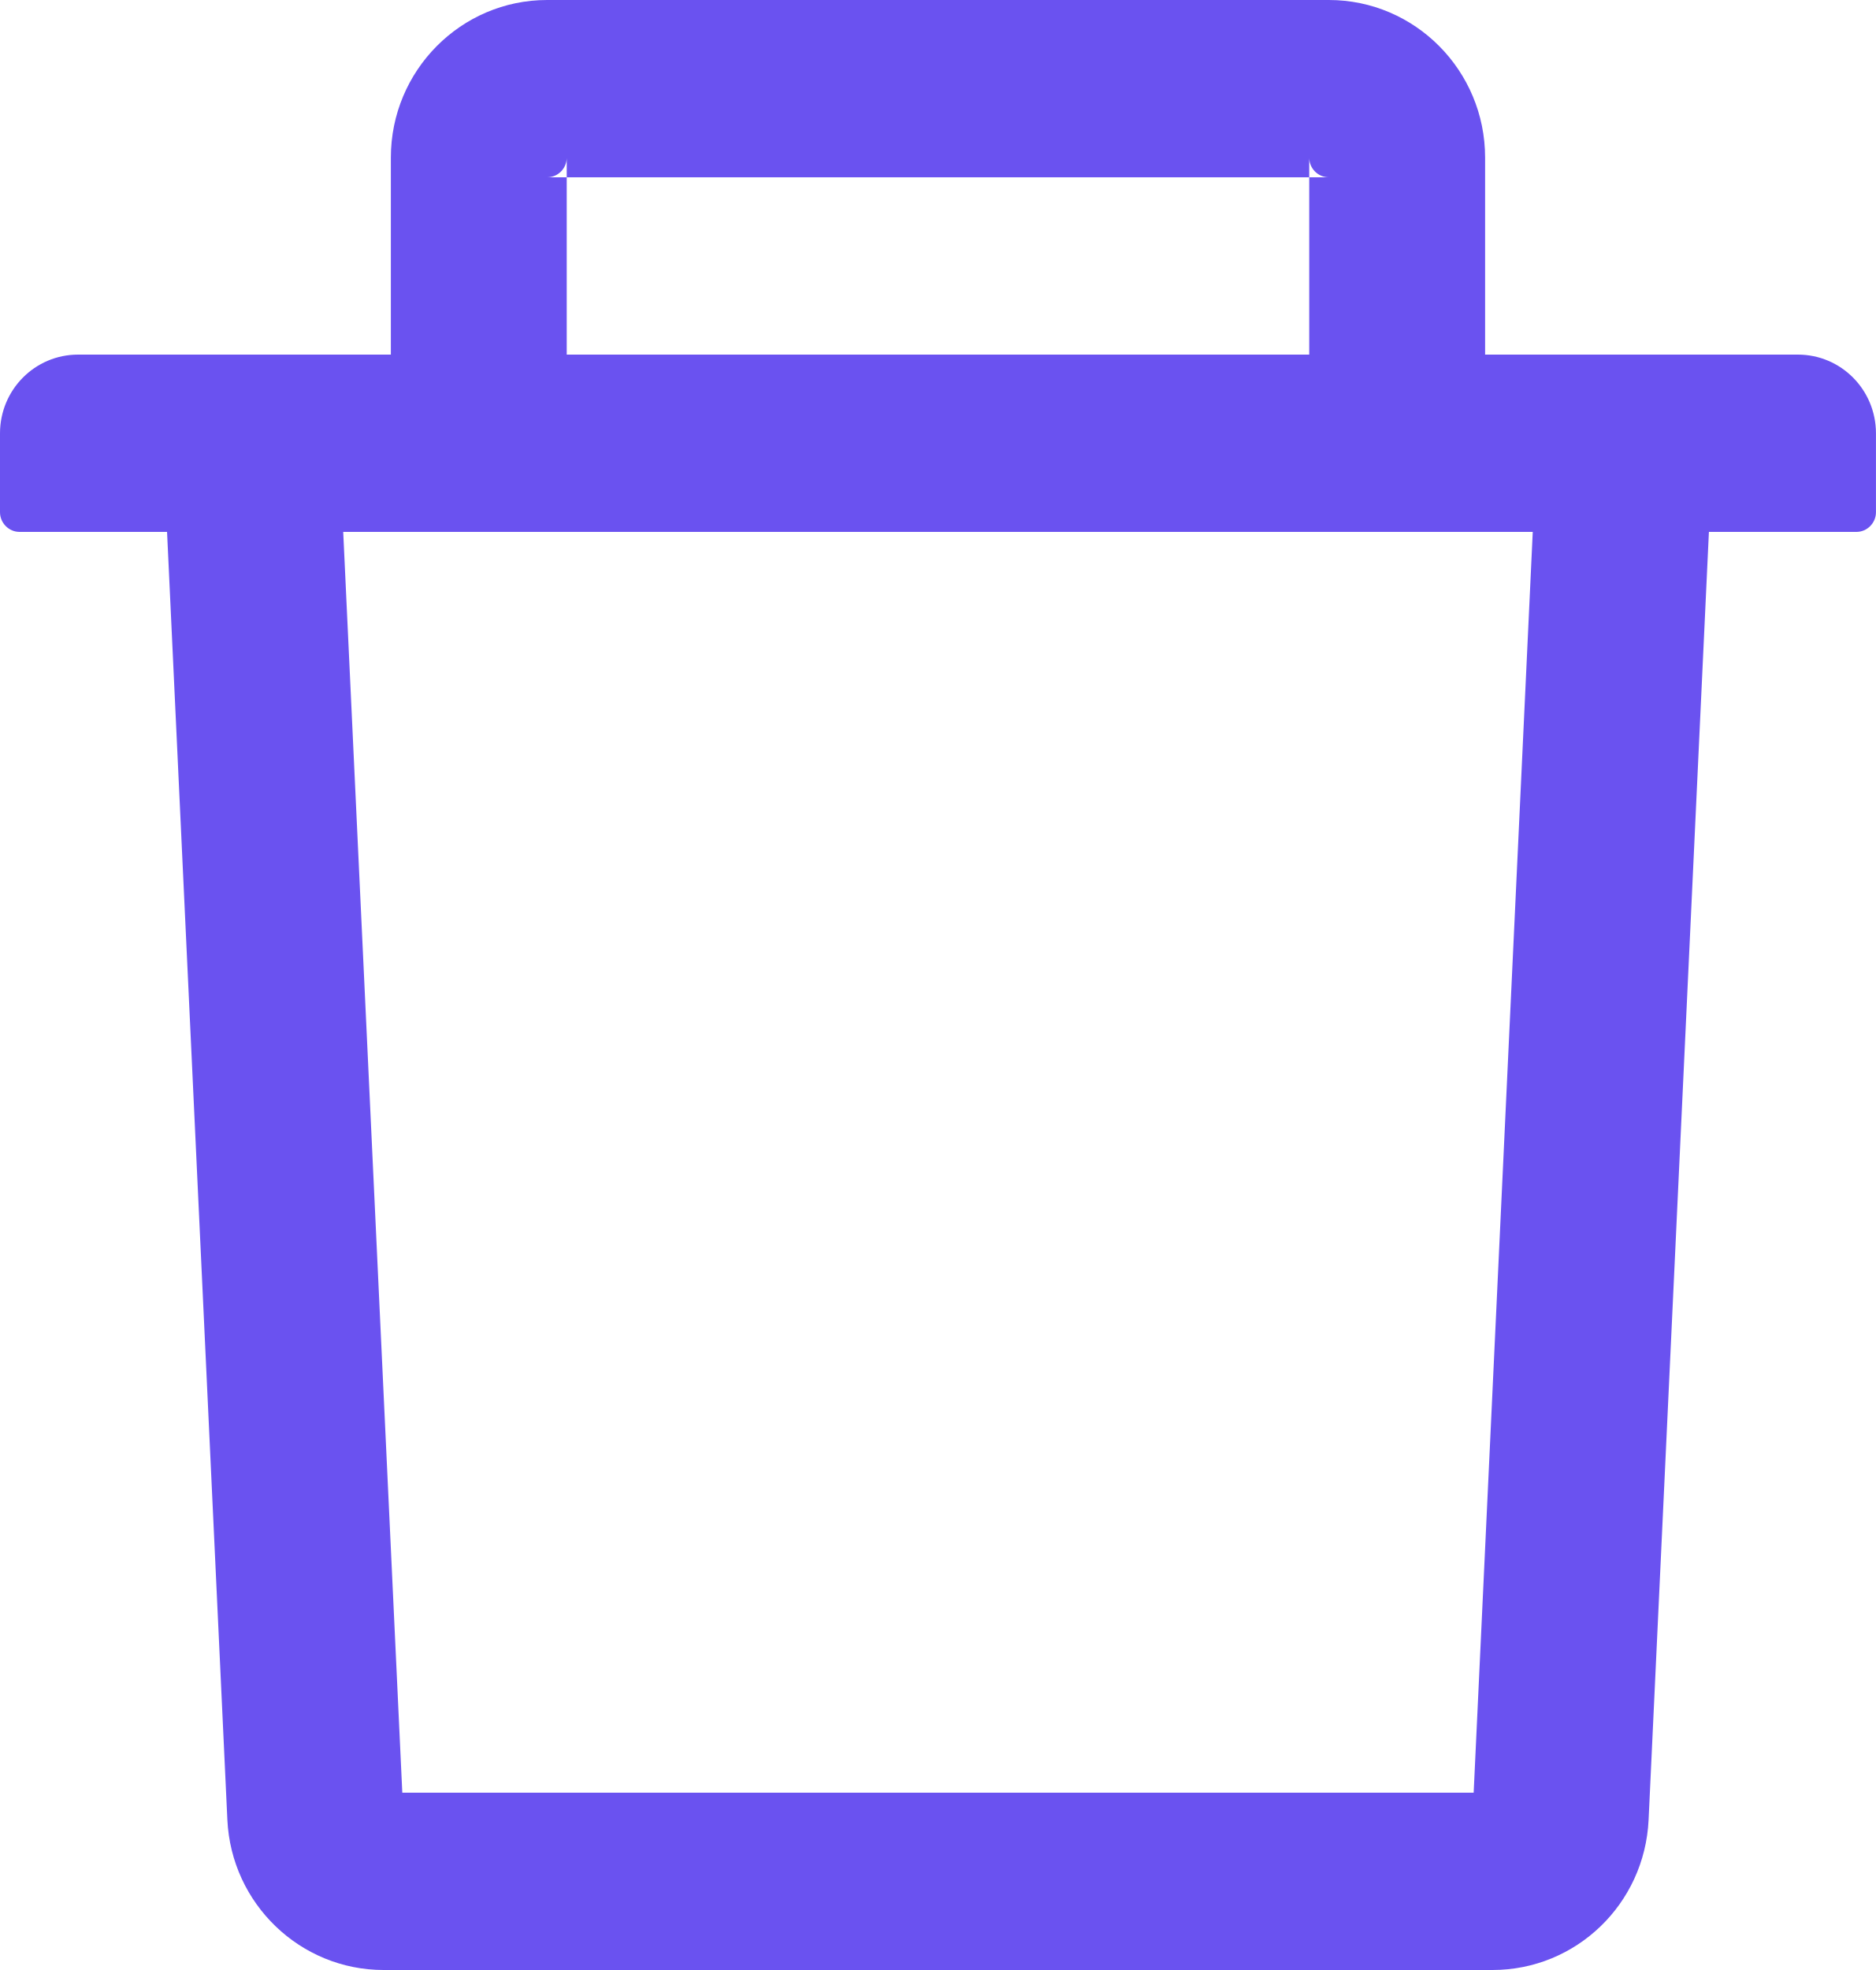
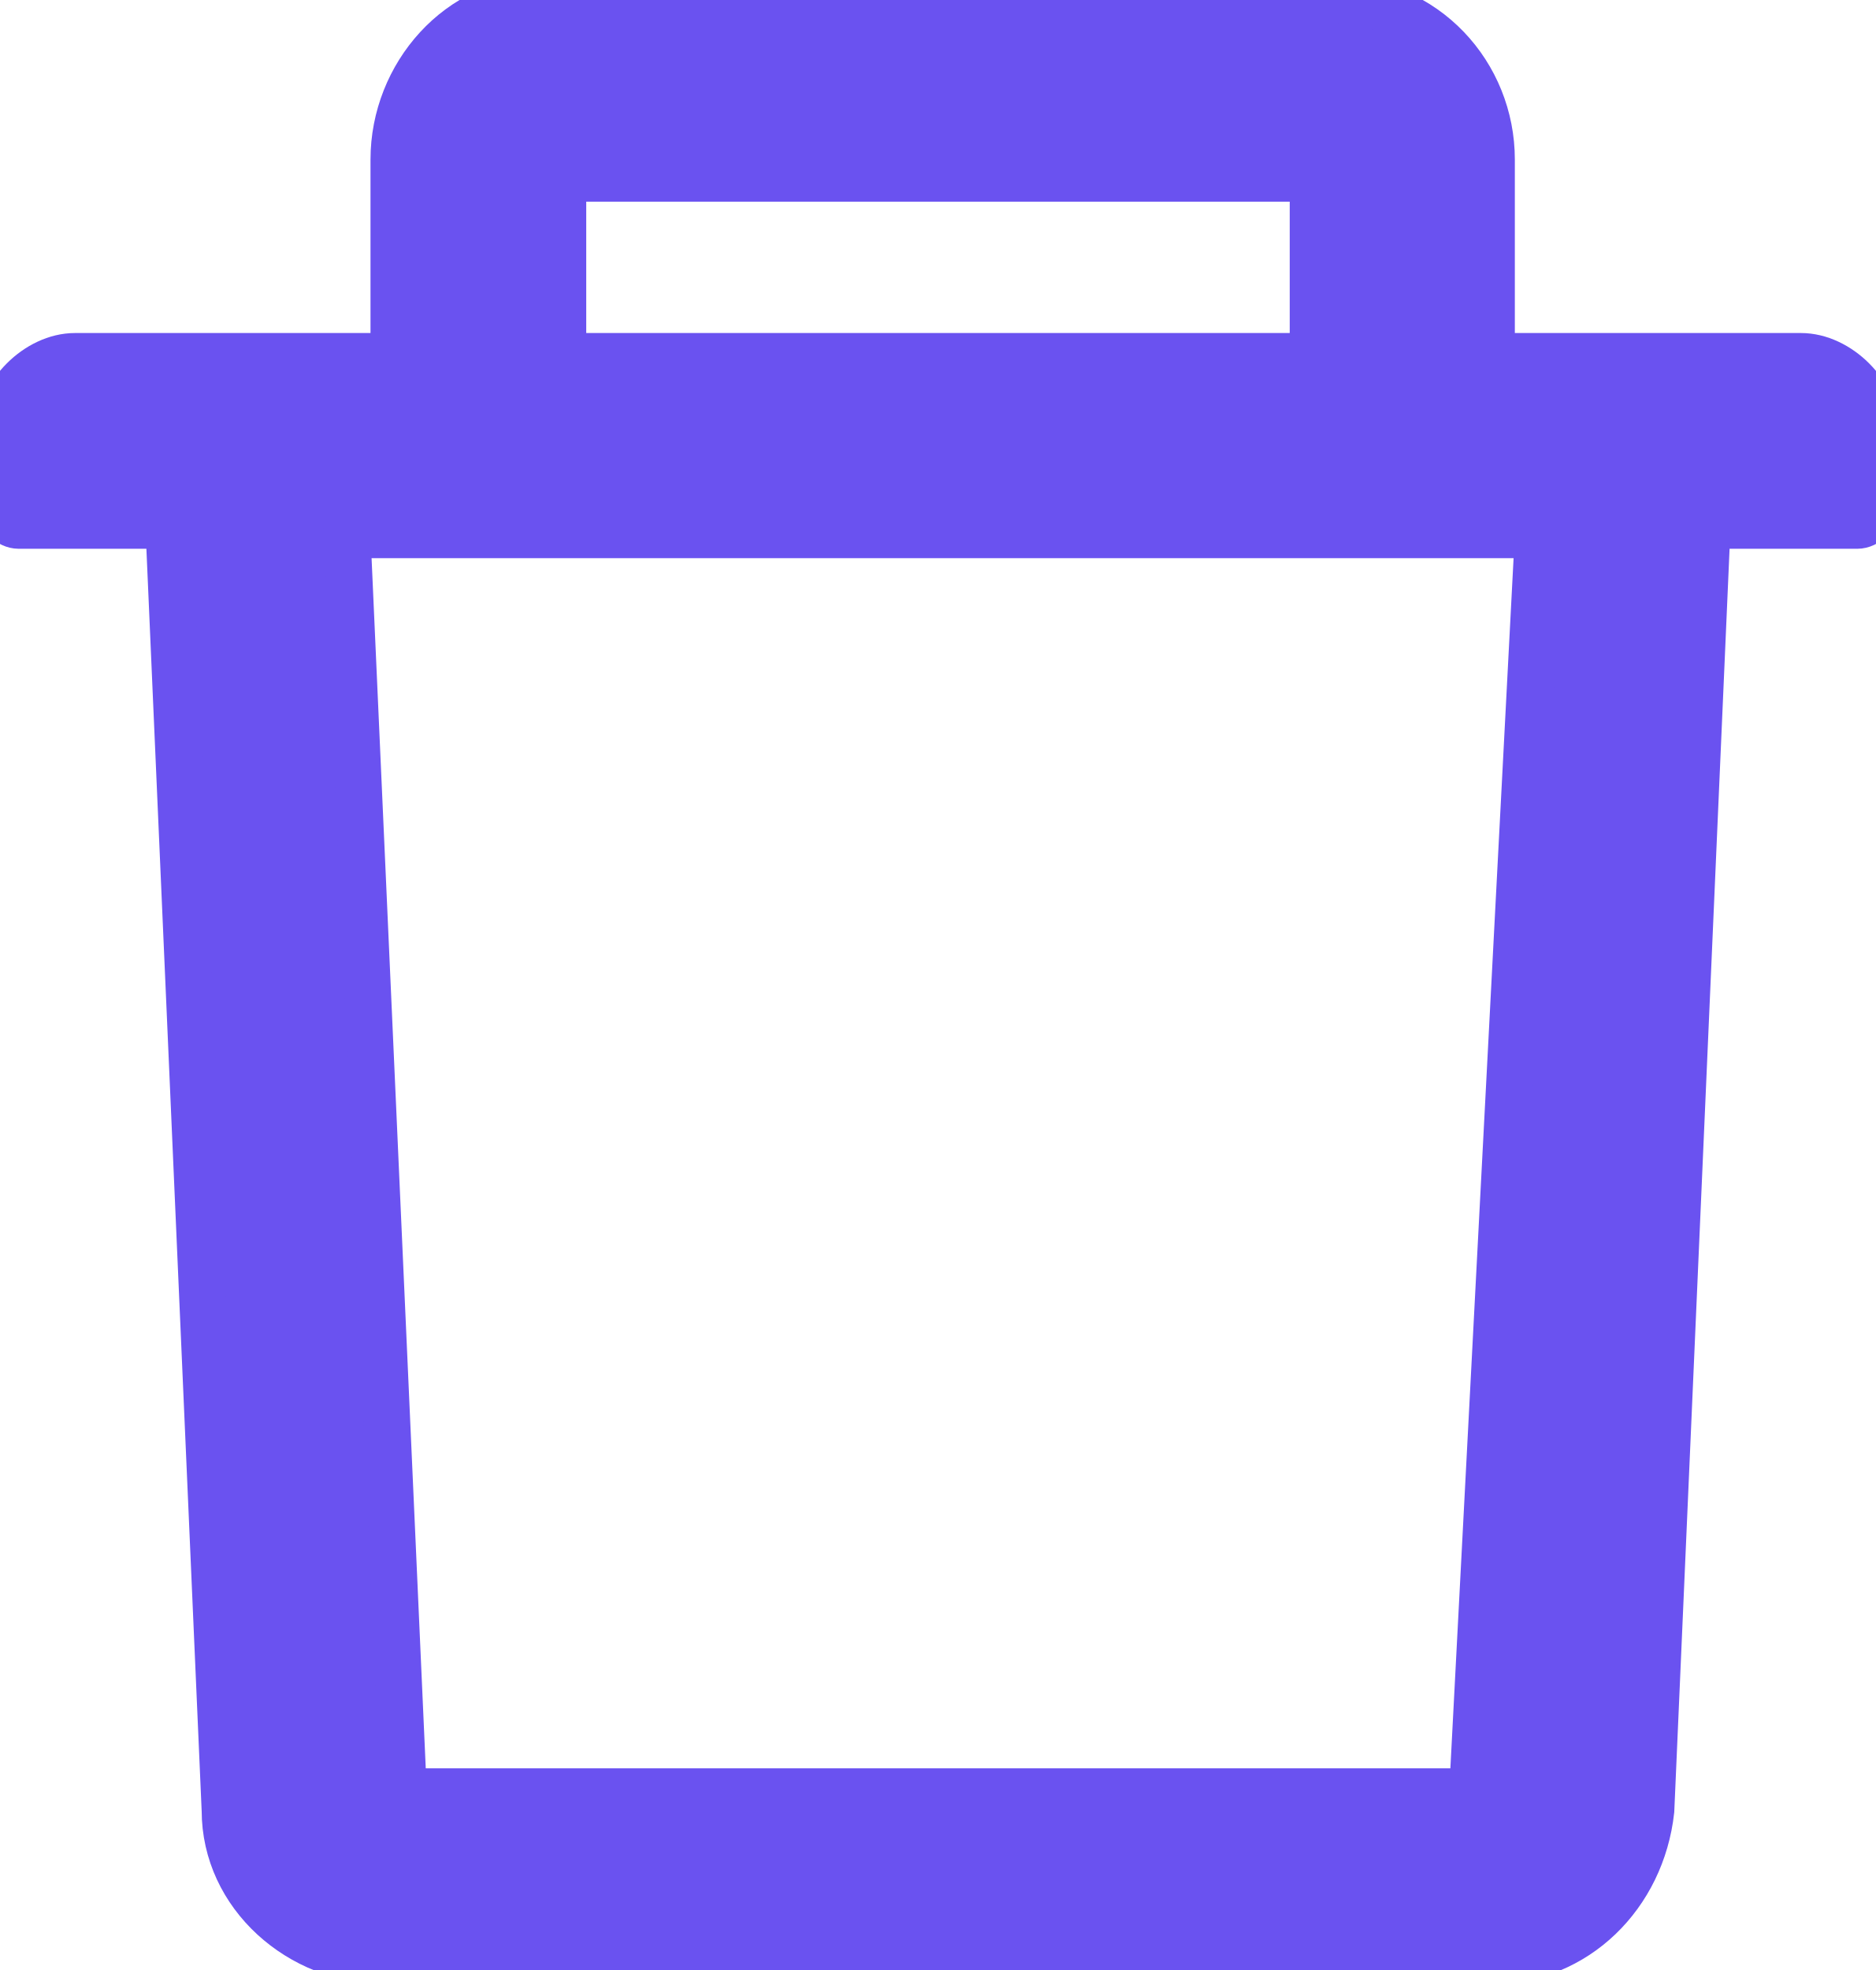
- <svg xmlns="http://www.w3.org/2000/svg" width="20" height="21" viewBox="0 0 20 21" fill="none">
-   <path d="M6.042 1.89H5.833C5.948 1.89 6.042 1.796 6.042 1.68V1.89H13.958V1.68C13.958 1.796 14.052 1.89 14.167 1.89H13.958V3.78H15.833V1.68C15.833 0.753 15.086 0 14.167 0H5.833C4.914 0 4.167 0.753 4.167 1.68V3.78H6.042V1.89ZM19.167 3.78H0.833C0.372 3.78 0 4.155 0 4.62V5.46C0 5.575 0.094 5.67 0.208 5.67H1.781L2.424 19.399C2.466 20.294 3.201 21 4.089 21H15.912C16.802 21 17.534 20.297 17.576 19.399L18.219 5.67H19.792C19.906 5.67 20 5.575 20 5.46V4.62C20 4.155 19.628 3.78 19.167 3.78ZM15.711 19.11H4.289L3.659 5.67H16.341L15.711 19.11Z" fill="#6A52F0" />
+ <svg xmlns="http://www.w3.org/2000/svg" version="1.1" id="Calque_1" x="0px" y="0px" viewBox="0 0 20 21" style="enable-background:new 0 0 20 21;" xml:space="preserve">
+   <style type="text/css">
+ 	.st0{fill:#6A52F0;stroke:#6A52F0;stroke-width:0.5;stroke-miterlimit:10;}
+ </style>
+   <path class="st0" d="M6,1.9H5.8C5.9,1.9,6,1.8,6,1.7V1.9h8V1.7c0,0.1,0.1,0.2,0.2,0.2H14v1.9h1.9V1.7c0-0.9-0.7-1.7-1.7-1.7H5.8  C4.9,0,4.2,0.8,4.2,1.7v2.1H6V1.9z M19.2,3.8H0.8C0.4,3.8,0,4.2,0,4.6v0.8c0,0.1,0.1,0.2,0.2,0.2h1.6l0.6,13.7  c0,0.9,0.8,1.6,1.7,1.6h11.8c0.9,0,1.6-0.7,1.7-1.6l0.6-13.7h1.6c0.1,0,0.2-0.1,0.2-0.2V4.6C20,4.2,19.6,3.8,19.2,3.8z M15.7,19.1  H4.3L3.7,5.7h12.7L15.7,19.1z" />
</svg>
